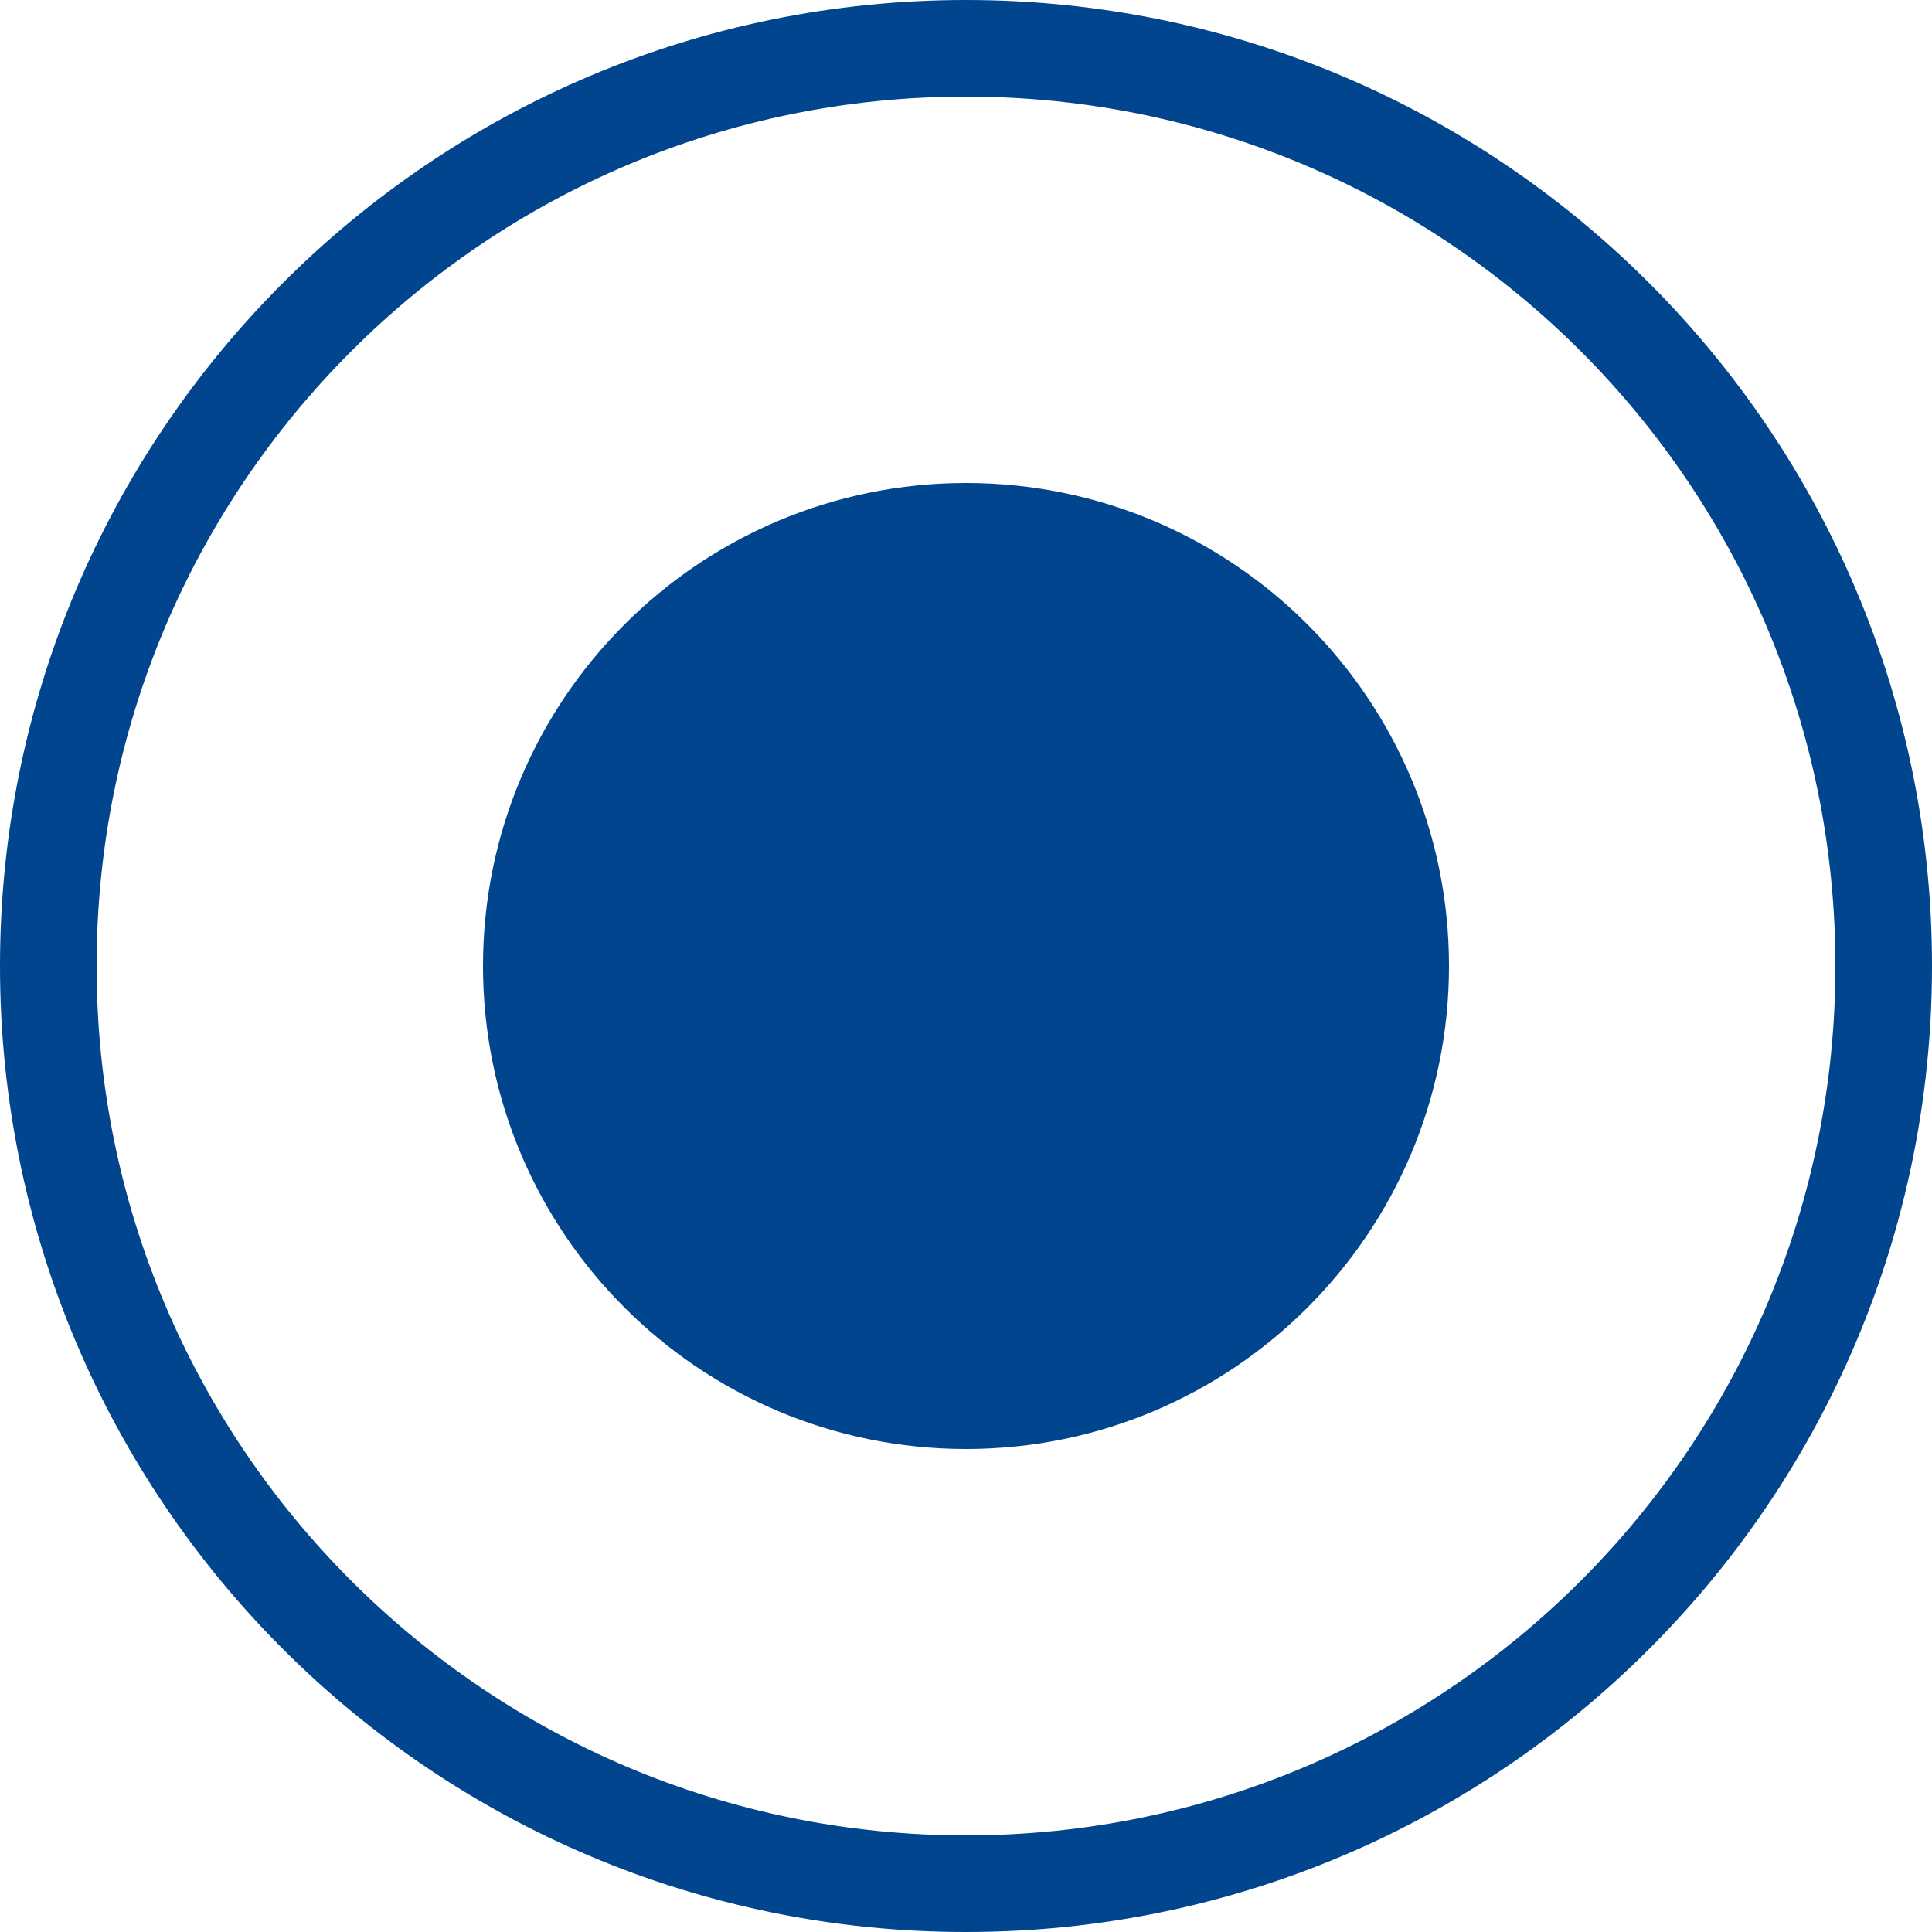
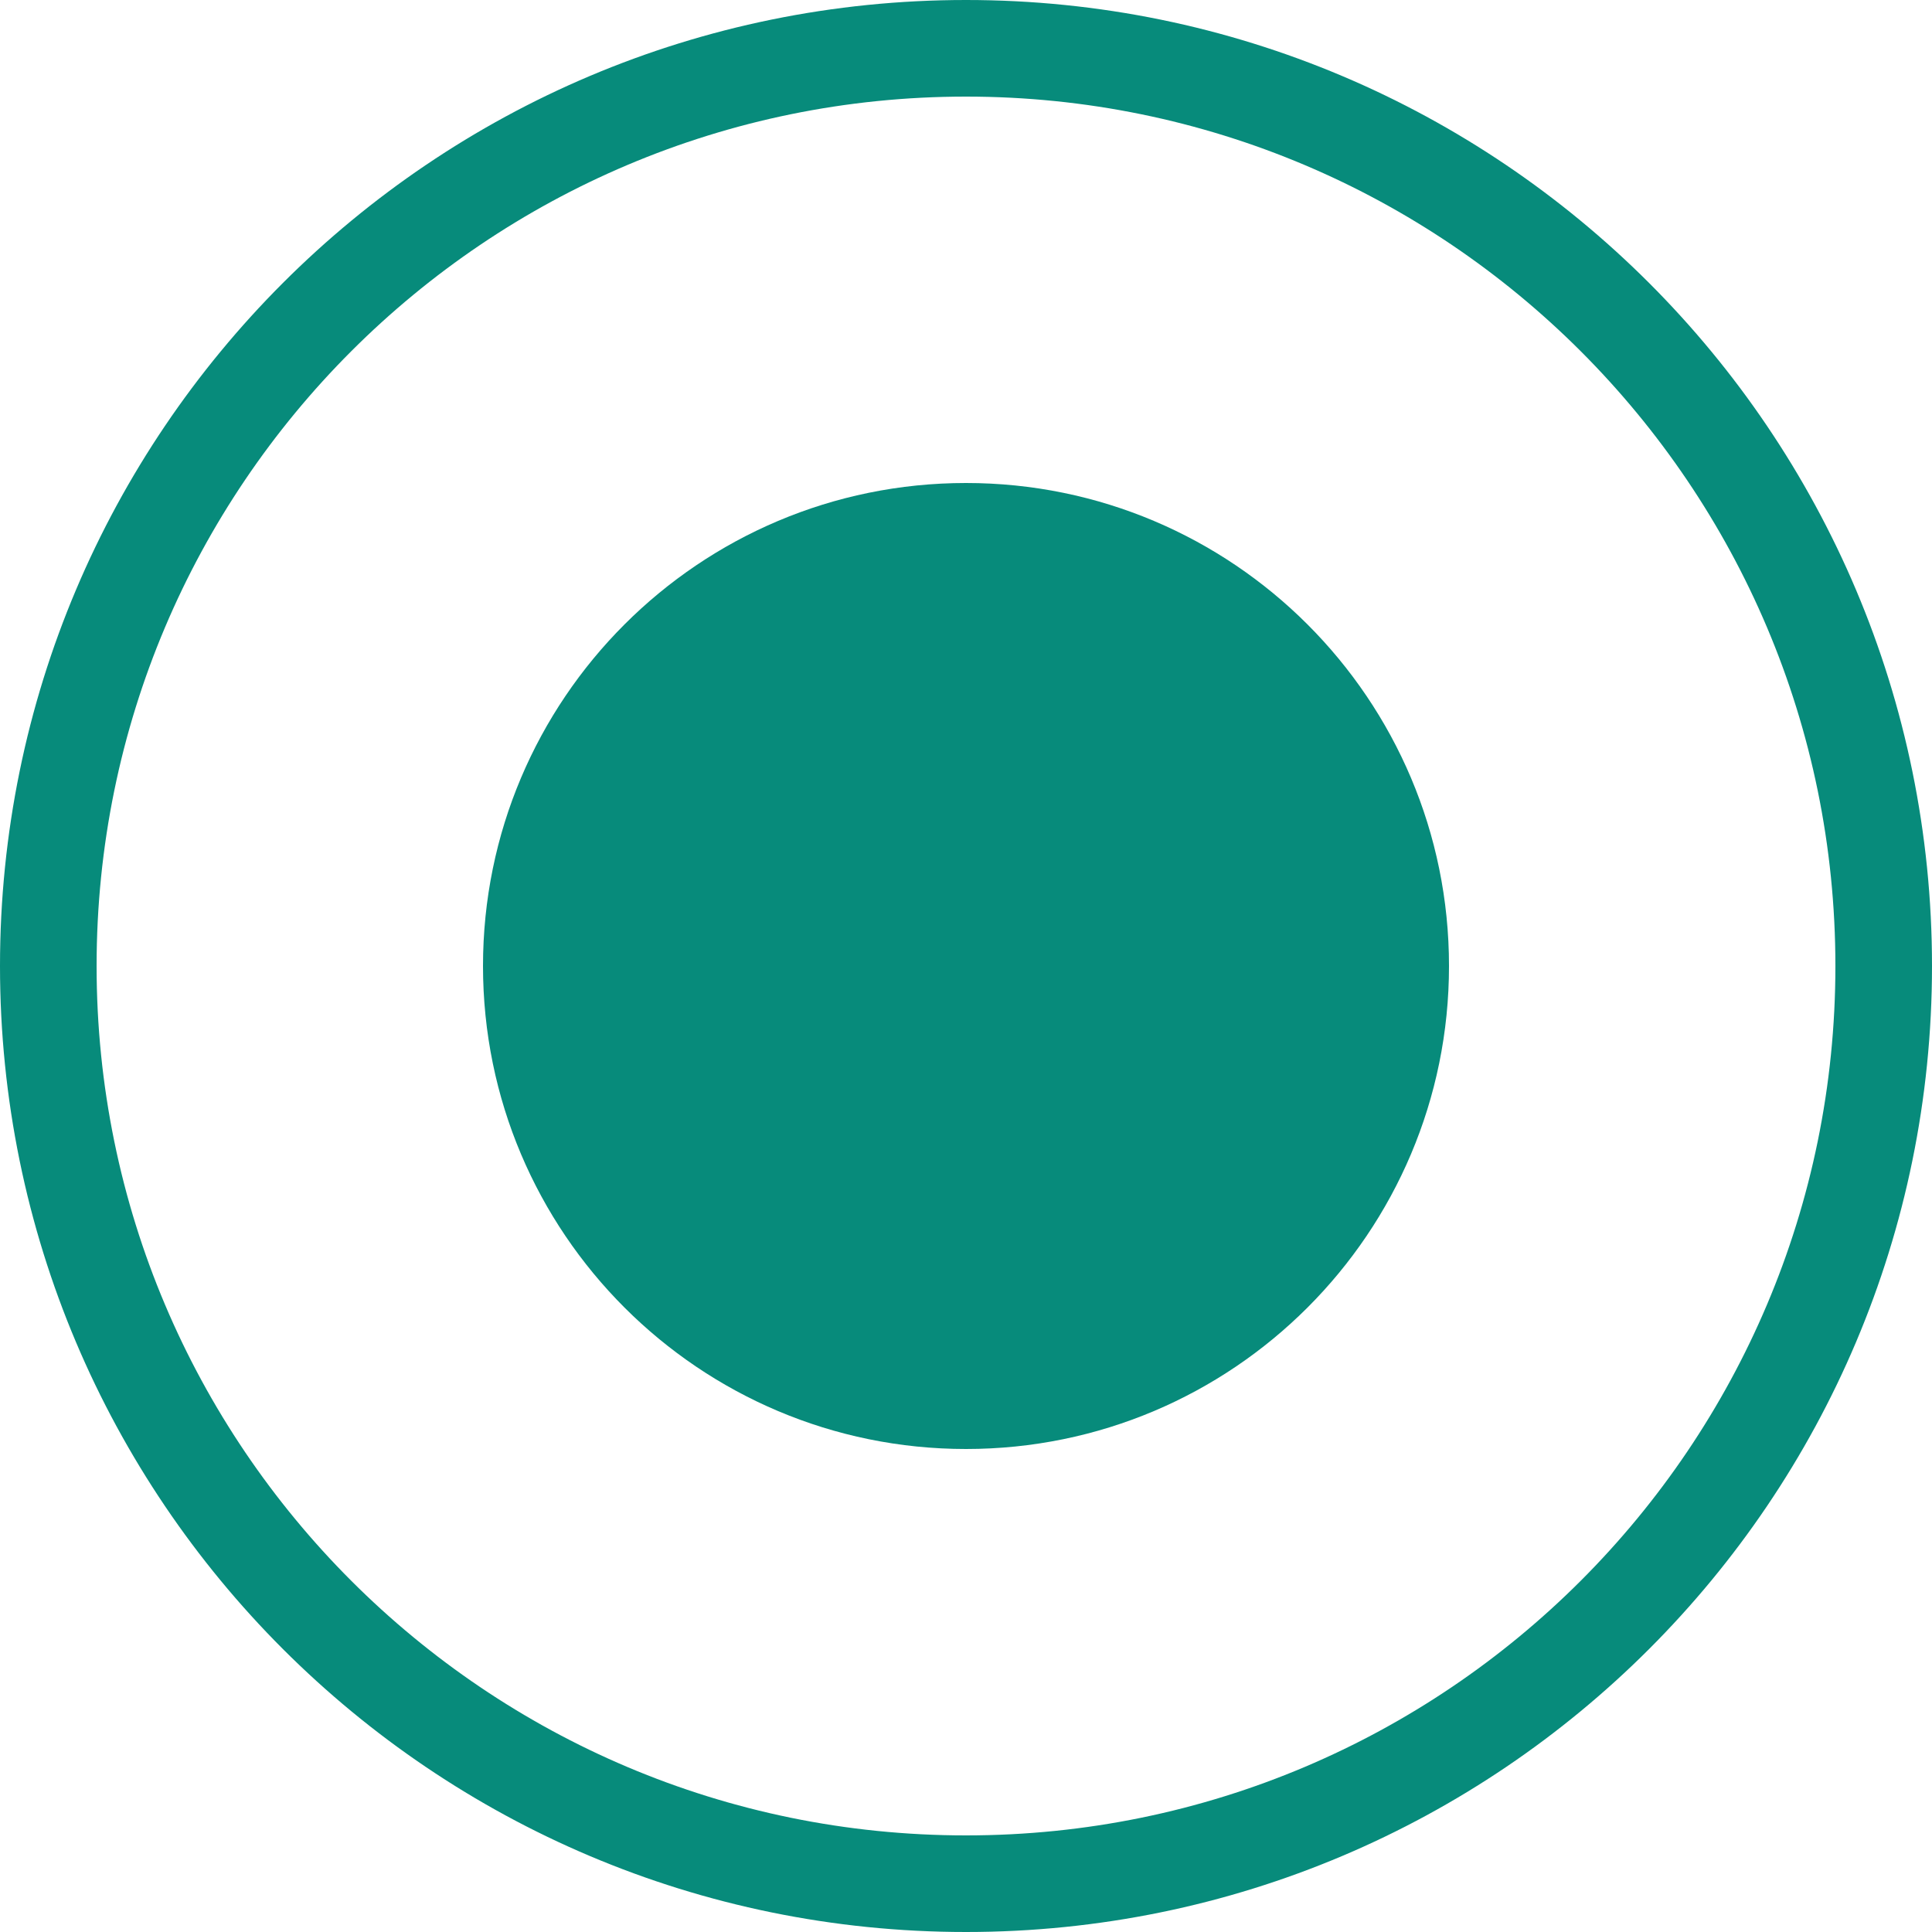
<svg xmlns="http://www.w3.org/2000/svg" width="20" height="20" viewBox="0 0 20 20" fill="none">
-   <rect x="0.5" y="0.5" width="19" height="19" rx="9.5" stroke="#00458D" />
-   <rect x="5" y="5" width="10" height="10" rx="5" fill="#00458D" />
+   <rect x="0.5" y="0.5" width="19" height="19" rx="9.5" stroke="#078B7B" />
+   <rect x="5" y="5" width="10" height="10" rx="5" fill="#078B7B" />
</svg>
